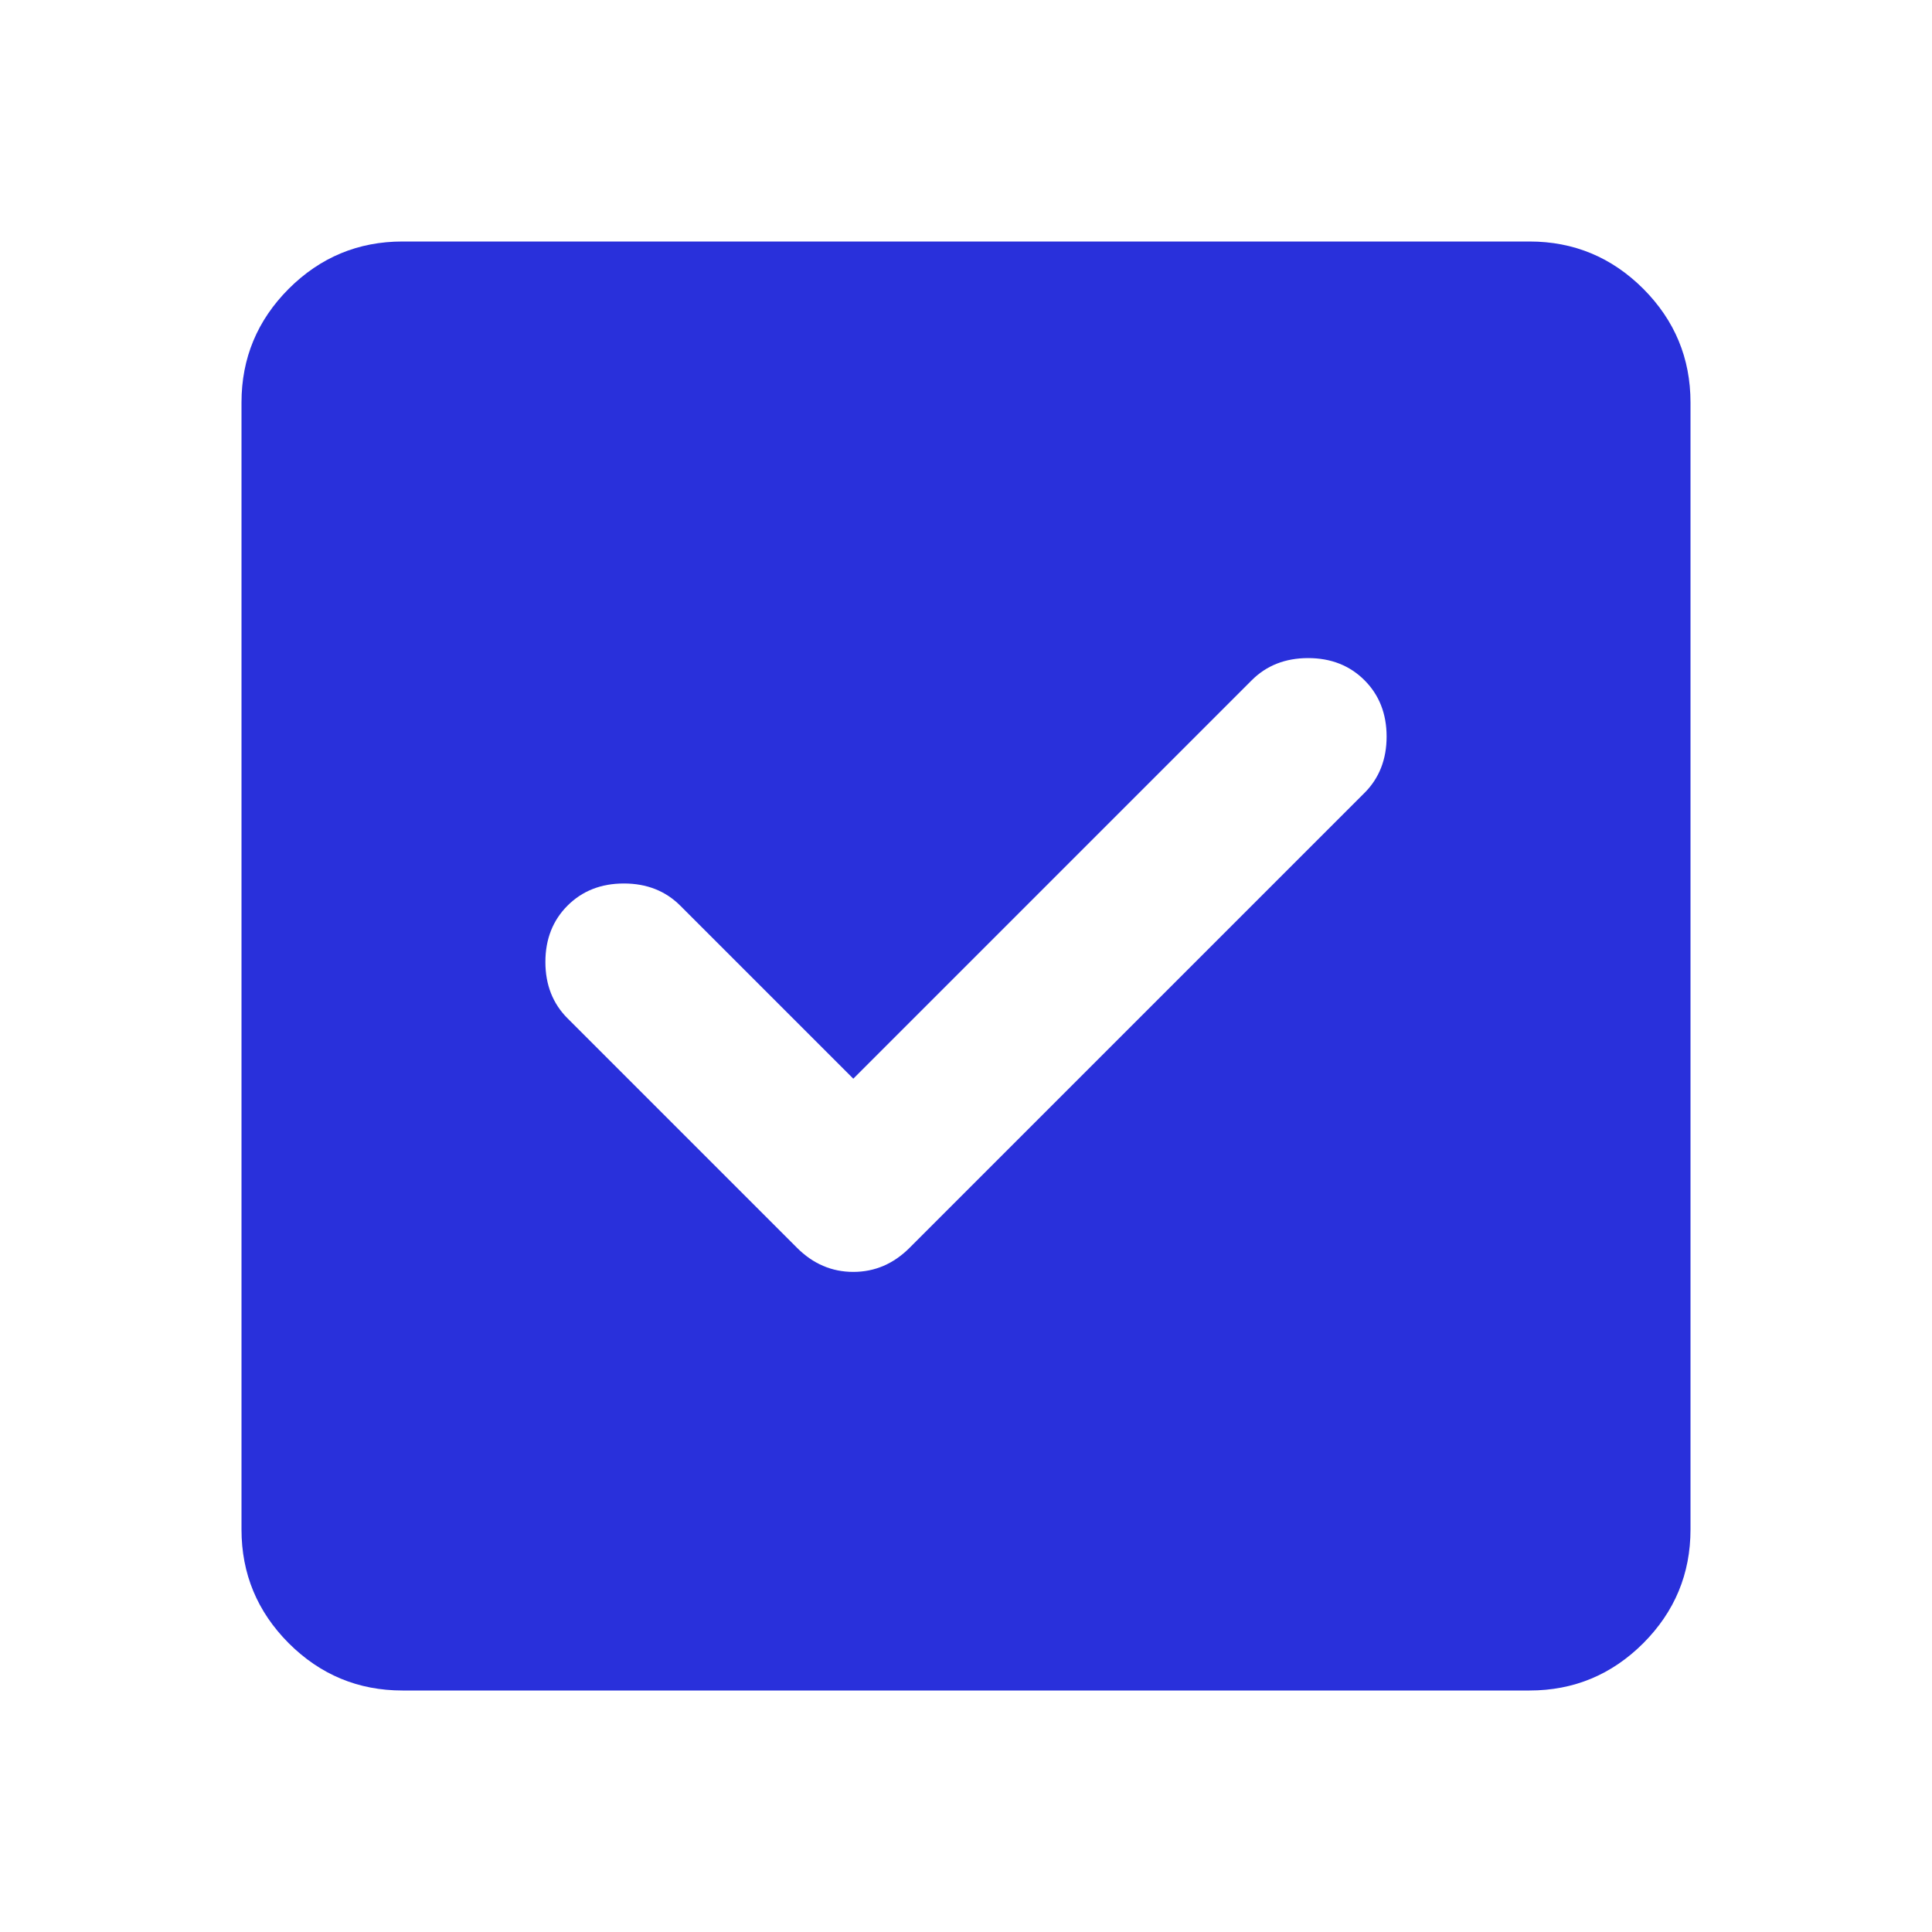
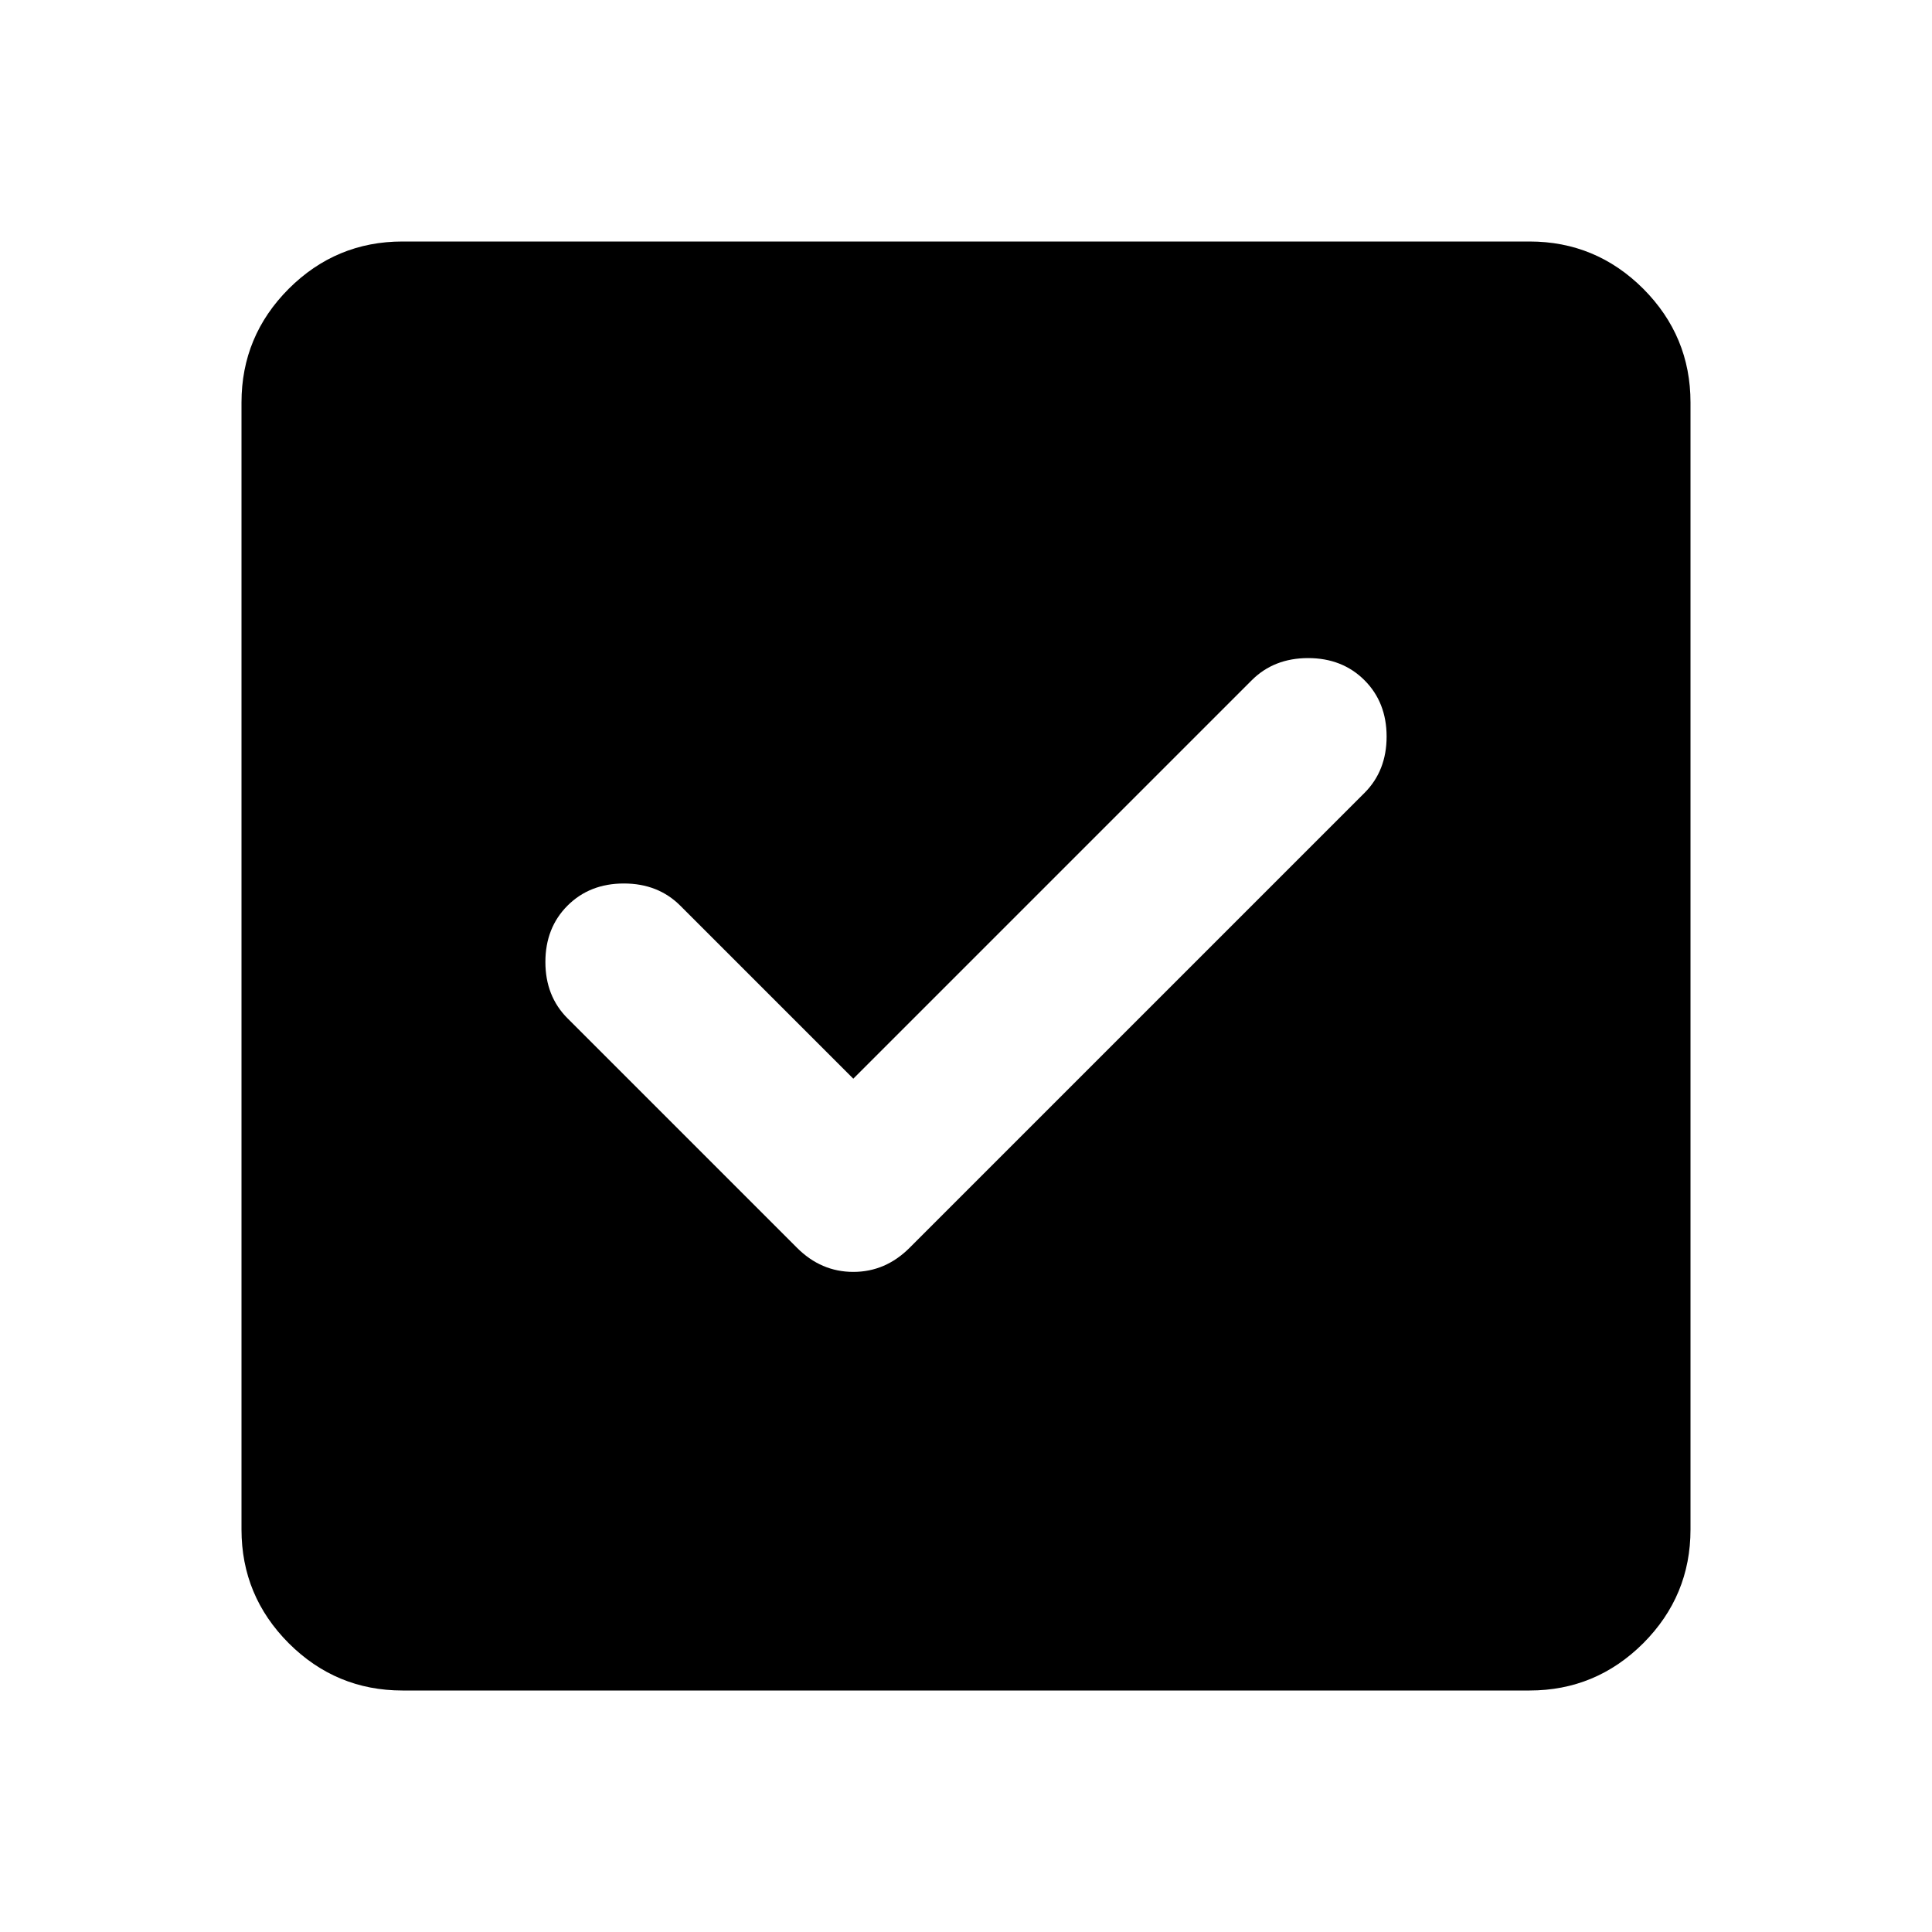
- <svg xmlns="http://www.w3.org/2000/svg" width="24" height="24" viewBox="0 0 24 24" fill="none">
+ <svg xmlns="http://www.w3.org/2000/svg" width="24" height="24" viewBox="0 0 24 24" fill="currentColor">
  <g id="name=check_box_checked, size=24*24">
    <mask id="mask0_59_3195" style="mask-type:alpha" maskUnits="userSpaceOnUse" x="0" y="0" width="24" height="24">
-       <rect id="Bounding box" width="24" height="24" fill="#D9D9D9" />
+       <rect id="Bounding box" width="24" height="24" fill="currentColor" />
    </mask>
    <g mask="url(#mask0_59_3195)">
-       <path id="check_box" d="M10.6 13.4L8.45 11.25C8.267 11.067 8.033 10.975 7.75 10.975C7.467 10.975 7.233 11.067 7.05 11.25C6.867 11.433 6.775 11.667 6.775 11.95C6.775 12.233 6.867 12.467 7.05 12.65L9.9 15.5C10.1 15.7 10.333 15.8 10.6 15.8C10.867 15.8 11.1 15.7 11.3 15.5L16.95 9.85C17.133 9.667 17.225 9.433 17.225 9.15C17.225 8.867 17.133 8.633 16.95 8.45C16.767 8.267 16.533 8.175 16.25 8.175C15.967 8.175 15.733 8.267 15.55 8.45L10.6 13.4ZM5 21C4.45 21 3.979 20.804 3.587 20.413C3.196 20.021 3 19.55 3 19V5C3 4.45 3.196 3.979 3.587 3.587C3.979 3.196 4.45 3 5 3H19C19.55 3 20.021 3.196 20.413 3.587C20.804 3.979 21 4.45 21 5V19C21 19.55 20.804 20.021 20.413 20.413C20.021 20.804 19.55 21 19 21H5Z" fill="#2930DB" />
+       <path id="check_box" d="M10.6 13.4L8.45 11.25C8.267 11.067 8.033 10.975 7.75 10.975C7.467 10.975 7.233 11.067 7.05 11.25C6.867 11.433 6.775 11.667 6.775 11.95C6.775 12.233 6.867 12.467 7.05 12.65L9.9 15.5C10.1 15.7 10.333 15.8 10.6 15.8C10.867 15.8 11.1 15.7 11.3 15.5L16.95 9.85C17.133 9.667 17.225 9.433 17.225 9.15C17.225 8.867 17.133 8.633 16.95 8.45C16.767 8.267 16.533 8.175 16.25 8.175C15.967 8.175 15.733 8.267 15.55 8.45L10.6 13.4ZM5 21C4.45 21 3.979 20.804 3.587 20.413C3.196 20.021 3 19.55 3 19V5C3 4.45 3.196 3.979 3.587 3.587C3.979 3.196 4.45 3 5 3H19C19.55 3 20.021 3.196 20.413 3.587C20.804 3.979 21 4.45 21 5V19C21 19.55 20.804 20.021 20.413 20.413C20.021 20.804 19.55 21 19 21H5Z" fill="currentColor" />
    </g>
  </g>
</svg>
